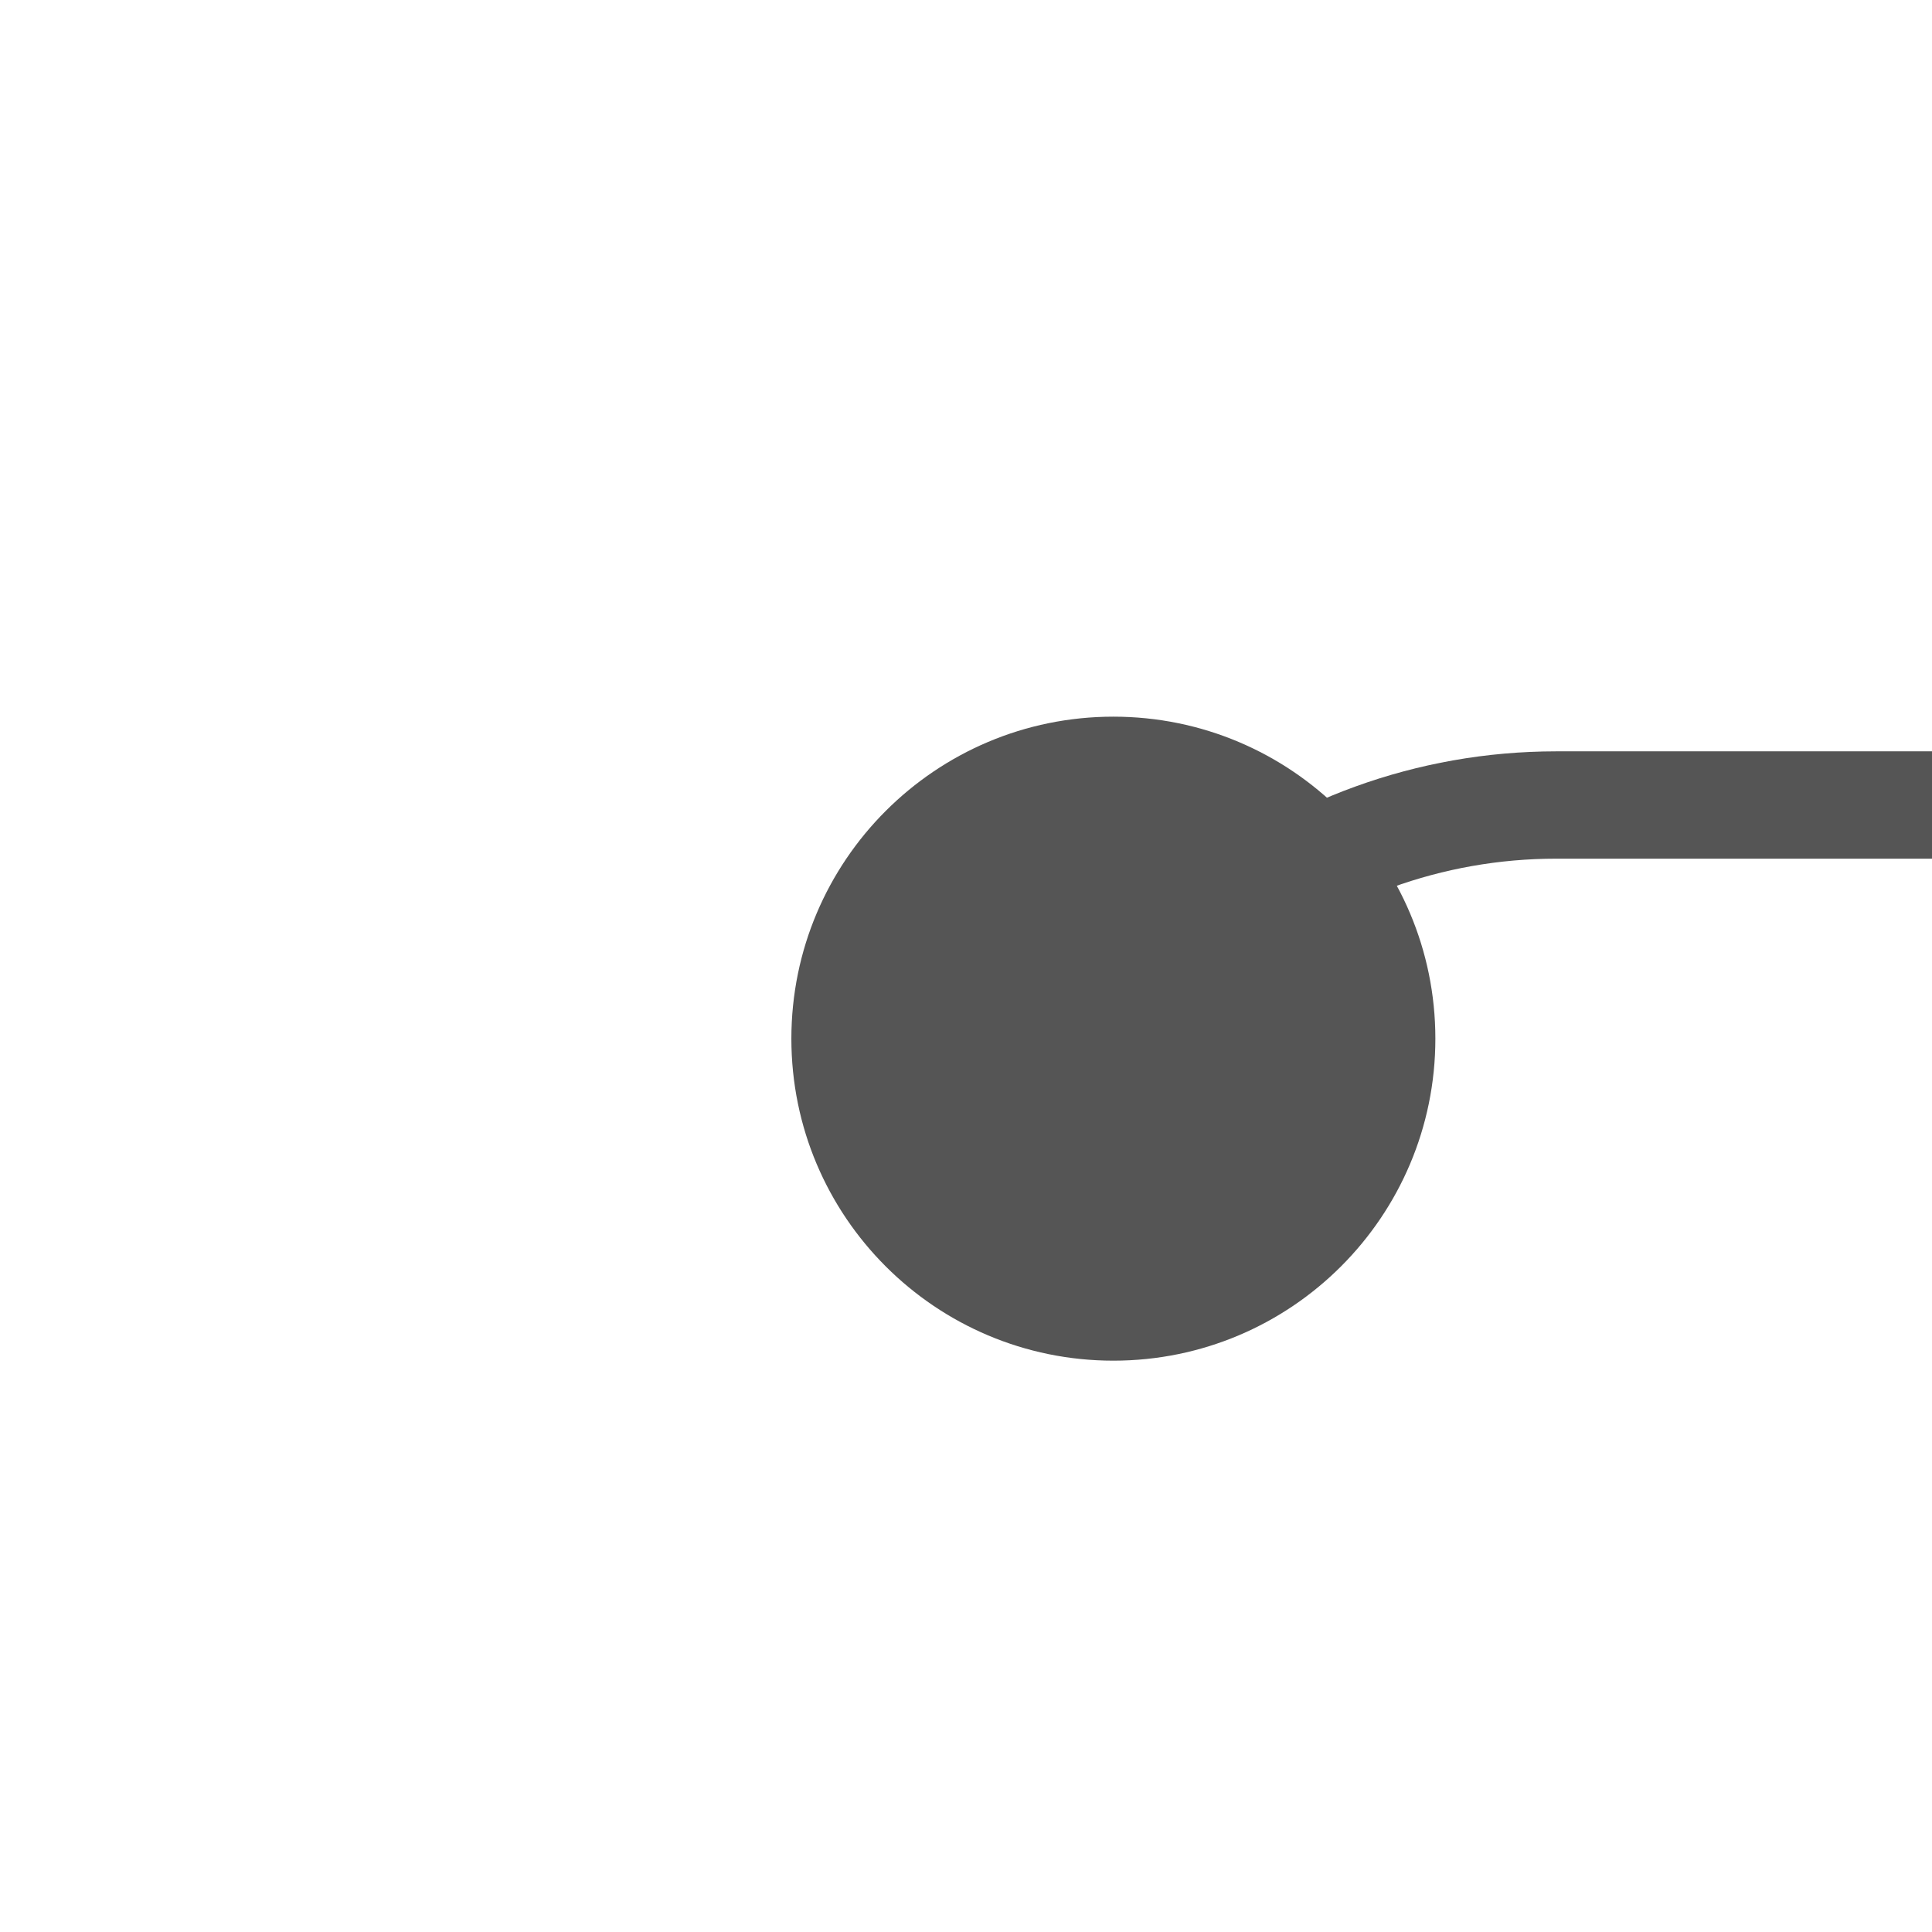
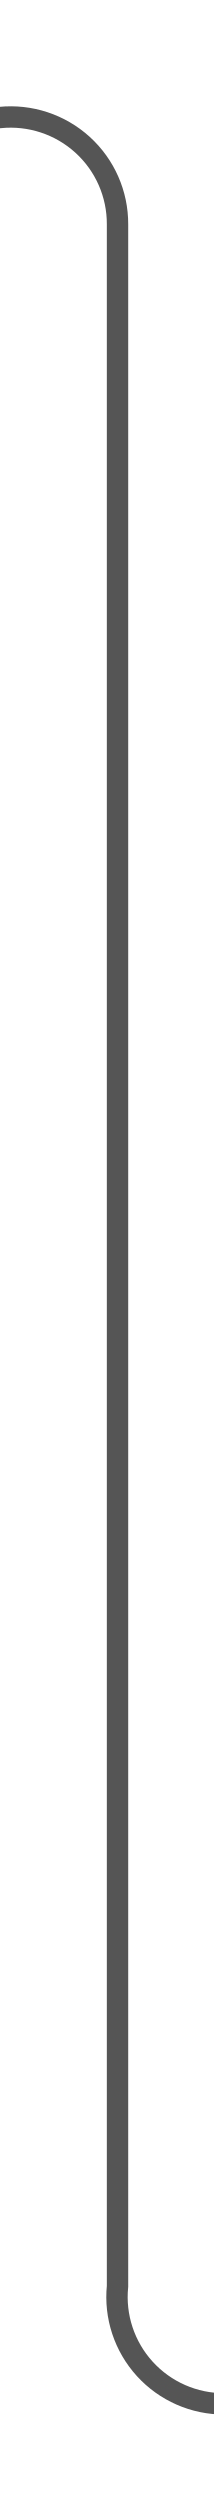
- <svg xmlns="http://www.w3.org/2000/svg" version="1.1" width="18px" height="18px" preserveAspectRatio="xMinYMid meet" viewBox="1778 358  18 16">
-   <path d="M 1787.6 368.507  A 5 5 0 0 1 1792.5 364.5 L 1875 364.5  " stroke-width="1" stroke="#555555" fill="none" />
-   <path d="M 1788.373 363.677  A 3 3 0 0 0 1785.373 366.677 A 3 3 0 0 0 1788.373 369.677 A 3 3 0 0 0 1791.373 366.677 A 3 3 0 0 0 1788.373 363.677 Z " fill-rule="nonzero" fill="#555555" stroke="none" />
+ <svg xmlns="http://www.w3.org/2000/svg" version="1.1" width="10px" height="117px" preserveAspectRatio="xMidYMin meet" viewBox="1471 738  8 117">
+   <path d="M 1242.665 741.482  A 3 3 0 0 0 1245.5 743.5 L 1470 743.5  A 5 5 0 0 1 1475.5 748.5 L 1475.5 845  A 5 5 0 0 0 1480.5 850.5 L 1485 850.5  " stroke-width="1" stroke="#555555" fill="none" />
+   <path d="M 1243.879 740.024  A 3 3 0 0 0 1240.879 743.024 A 3 3 0 0 0 1243.879 746.024 A 3 3 0 0 0 1246.879 743.024 A 3 3 0 0 0 1243.879 740.024 Z " fill-rule="nonzero" fill="#555555" stroke="none" />
</svg>
